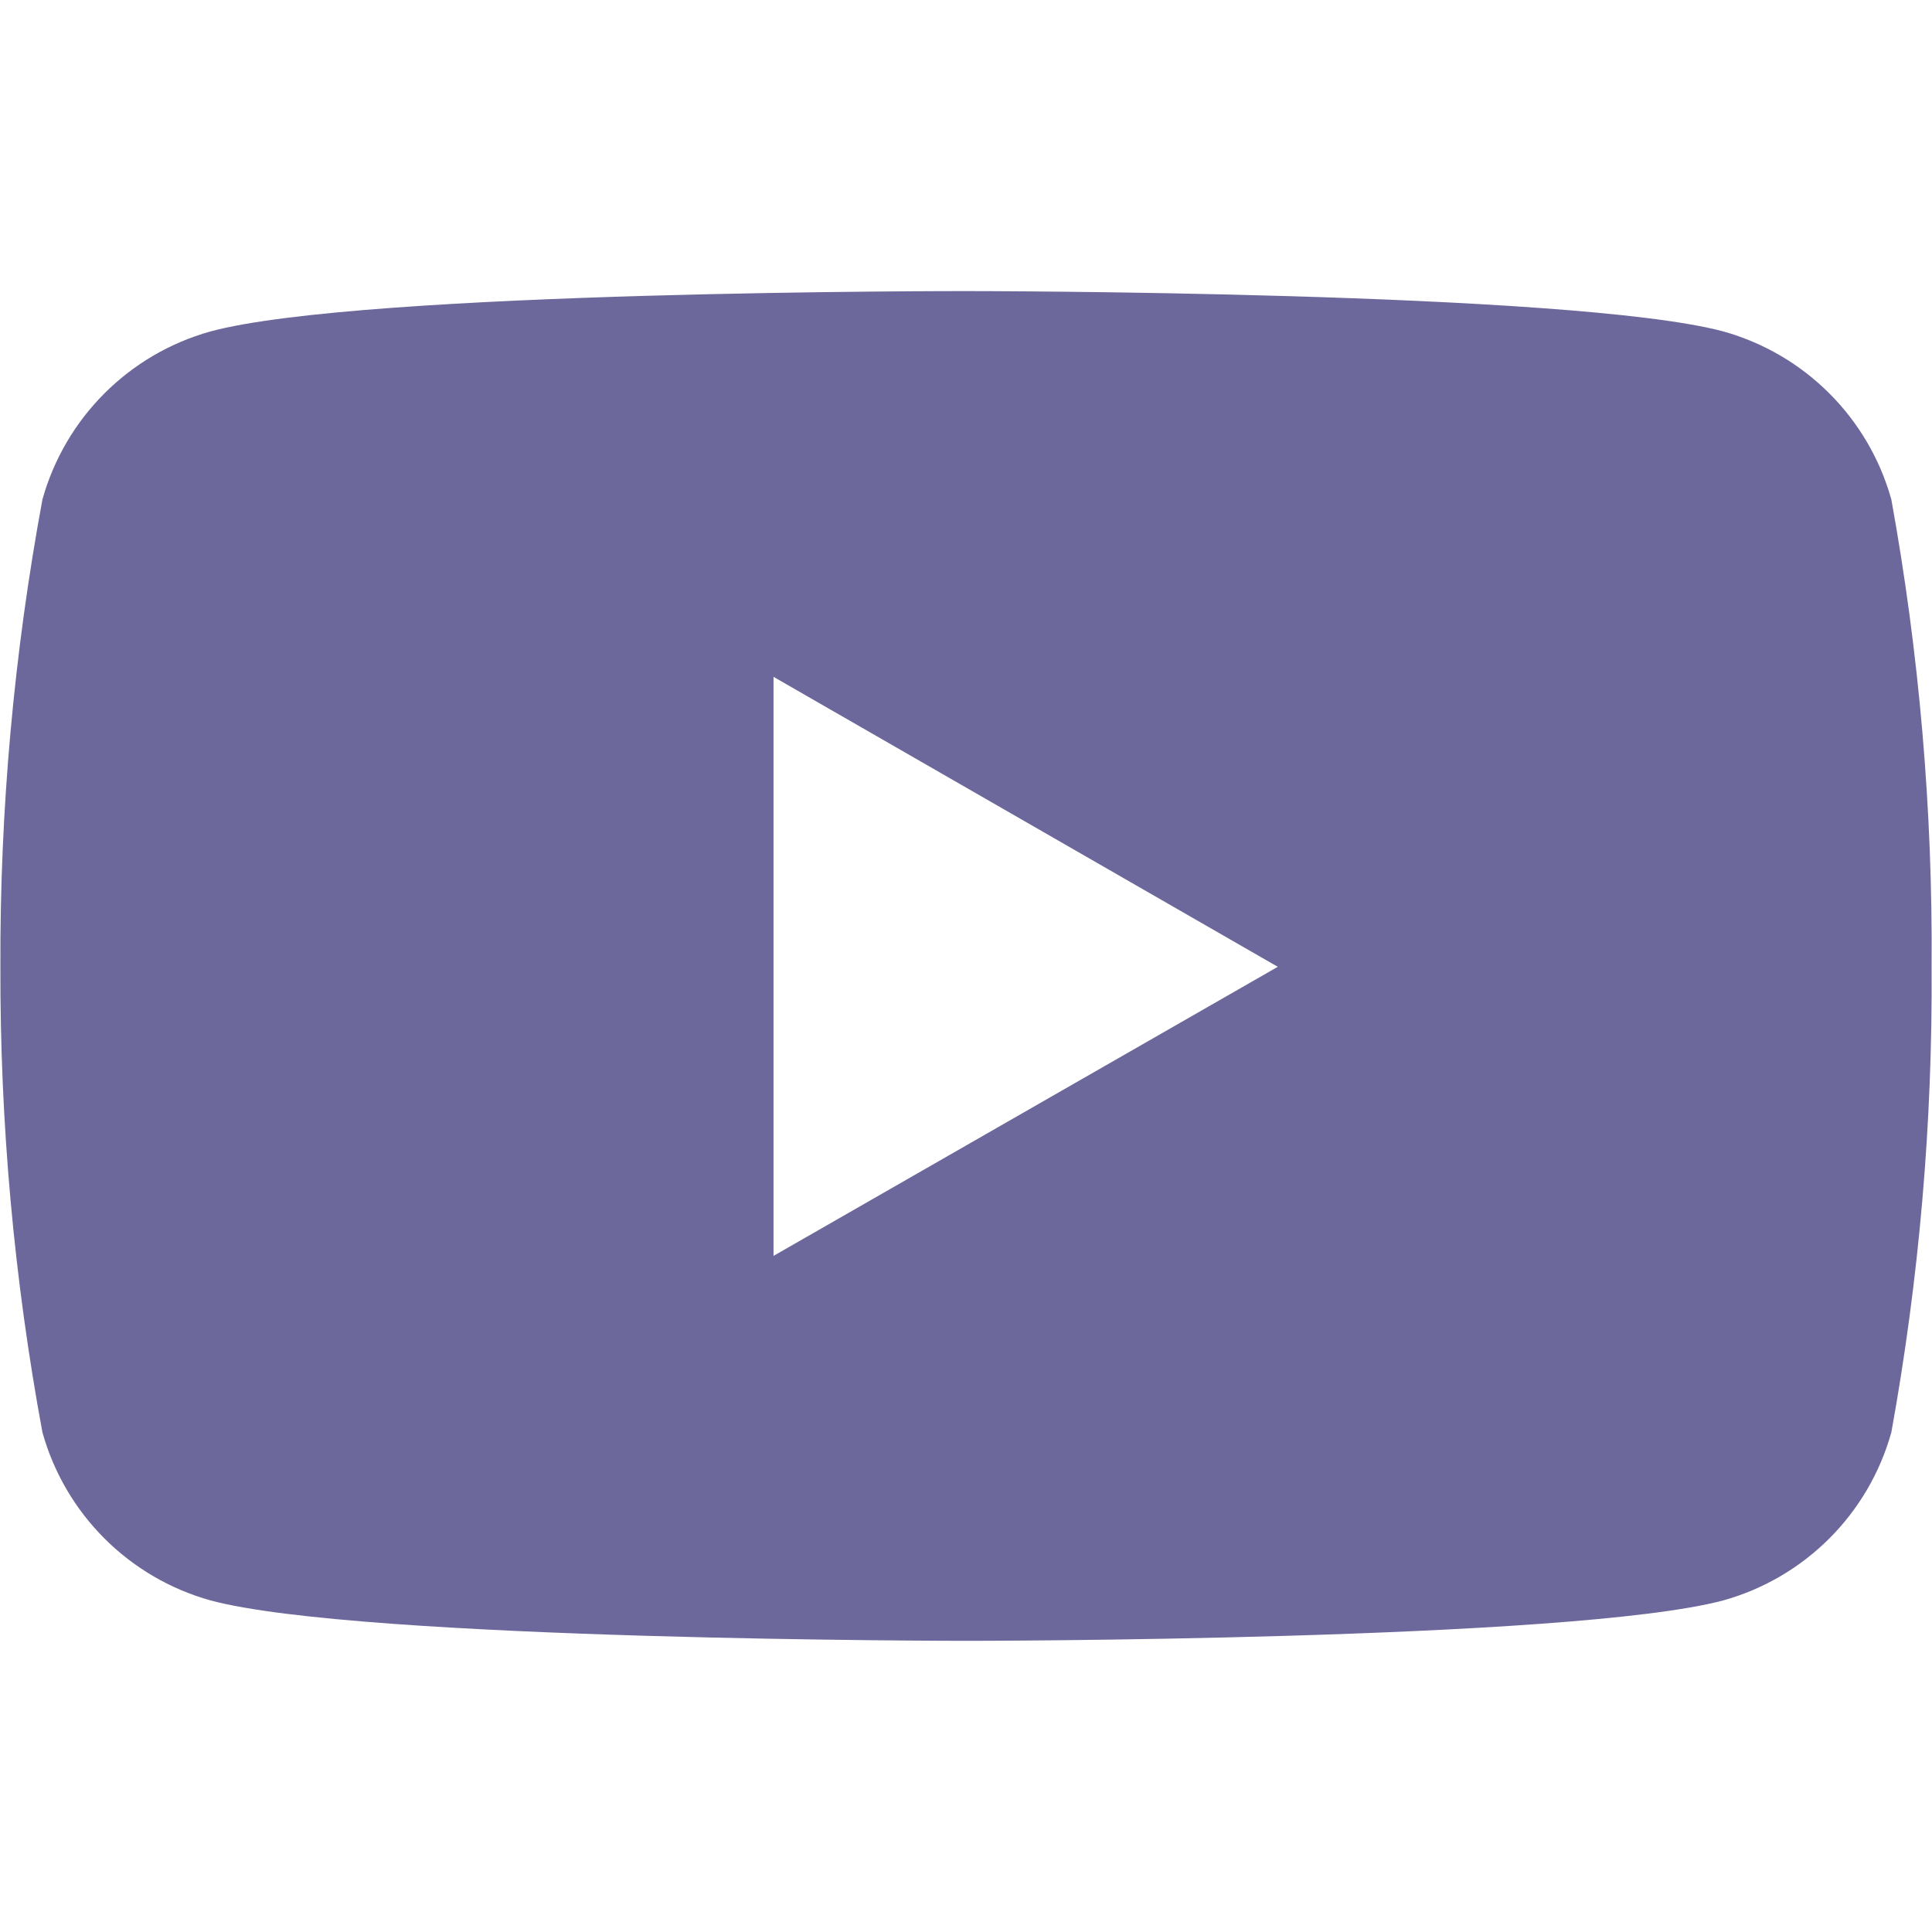
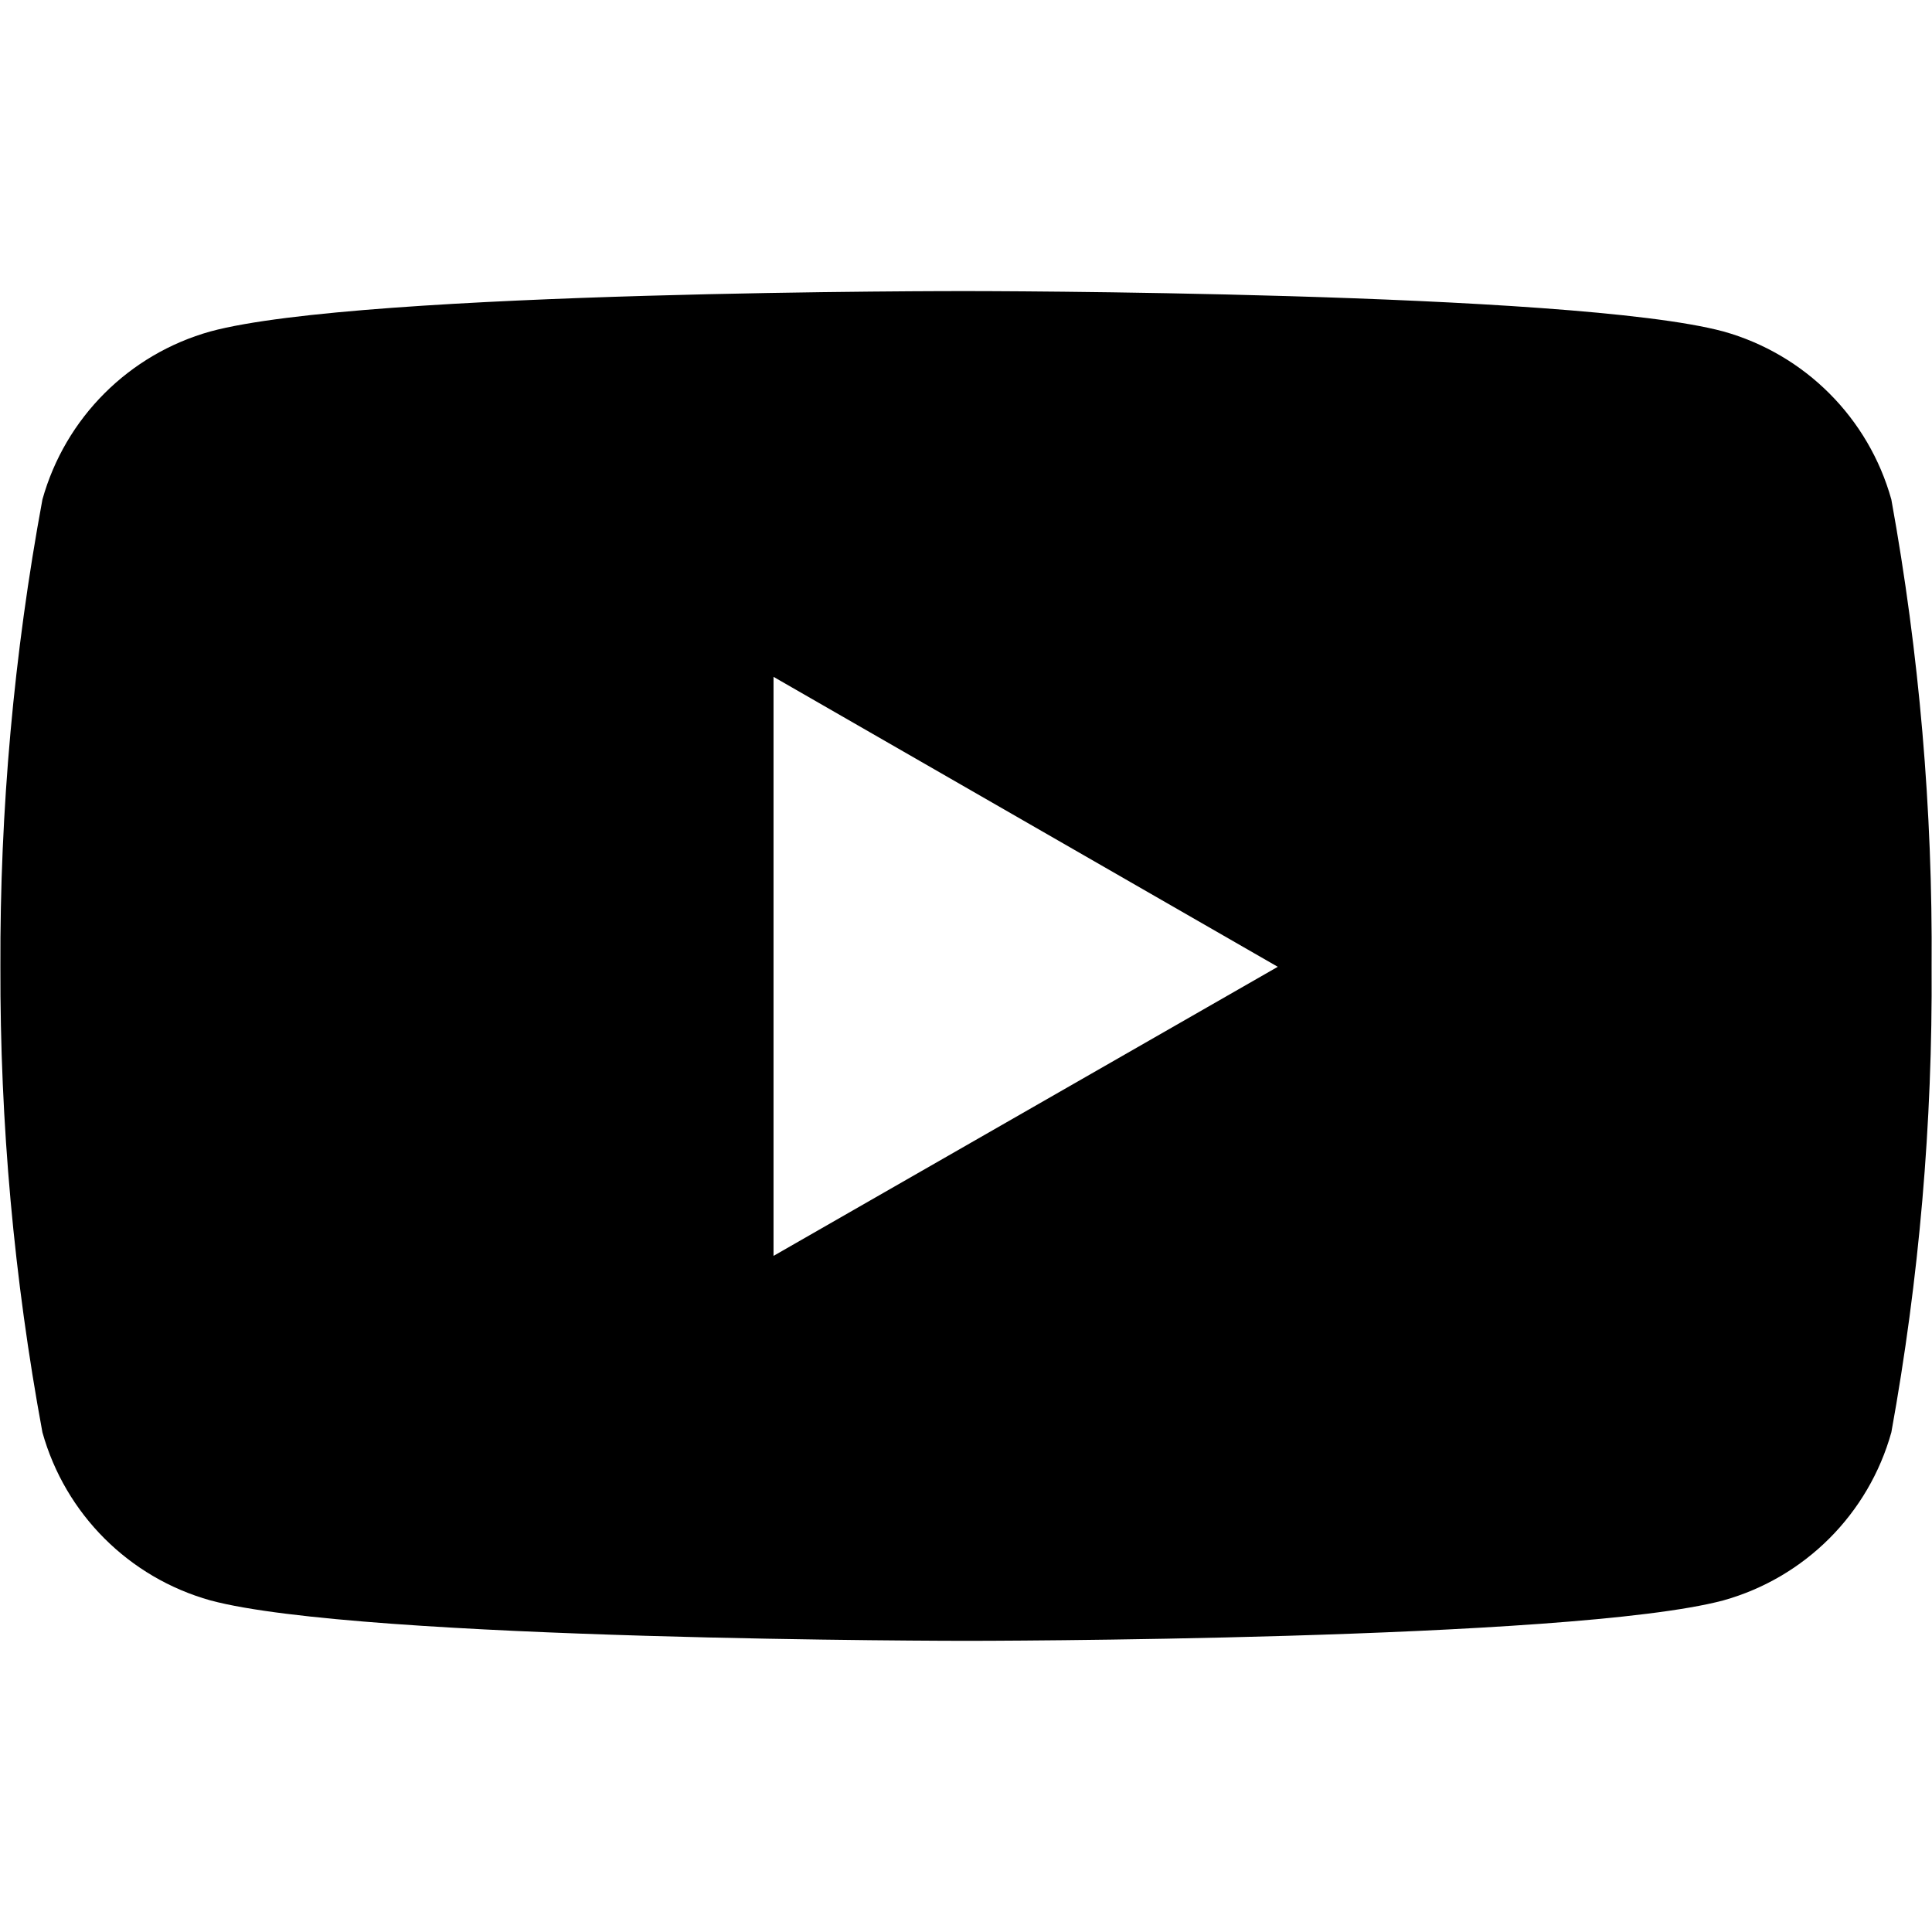
- <svg xmlns="http://www.w3.org/2000/svg" fill="#6d689b" aria-labelledby="simpleicons-youtube-icon" role="img" viewBox="0 0 24 24">
+ <svg xmlns="http://www.w3.org/2000/svg" aria-labelledby="simpleicons-youtube-icon" role="img" viewBox="0 0 24 24">
  <path class="a" d="M23.495 6.205a3.007 3.007 0 0 0-2.088-2.088c-1.87-.501-9.396-.501-9.396-.501s-7.507-.01-9.396.501A3.007 3.007 0 0 0 .527 6.205a31.247 31.247 0 0 0-.522 5.805 31.247 31.247 0 0 0 .522 5.783 3.007 3.007 0 0 0 2.088 2.088c1.868.502 9.396.502 9.396.502s7.506 0 9.396-.502a3.007 3.007 0 0 0 2.088-2.088 31.247 31.247 0 0 0 .5-5.783 31.247 31.247 0 0 0-.5-5.805zM9.609 15.601V8.408l6.264 3.602z" />
</svg>
